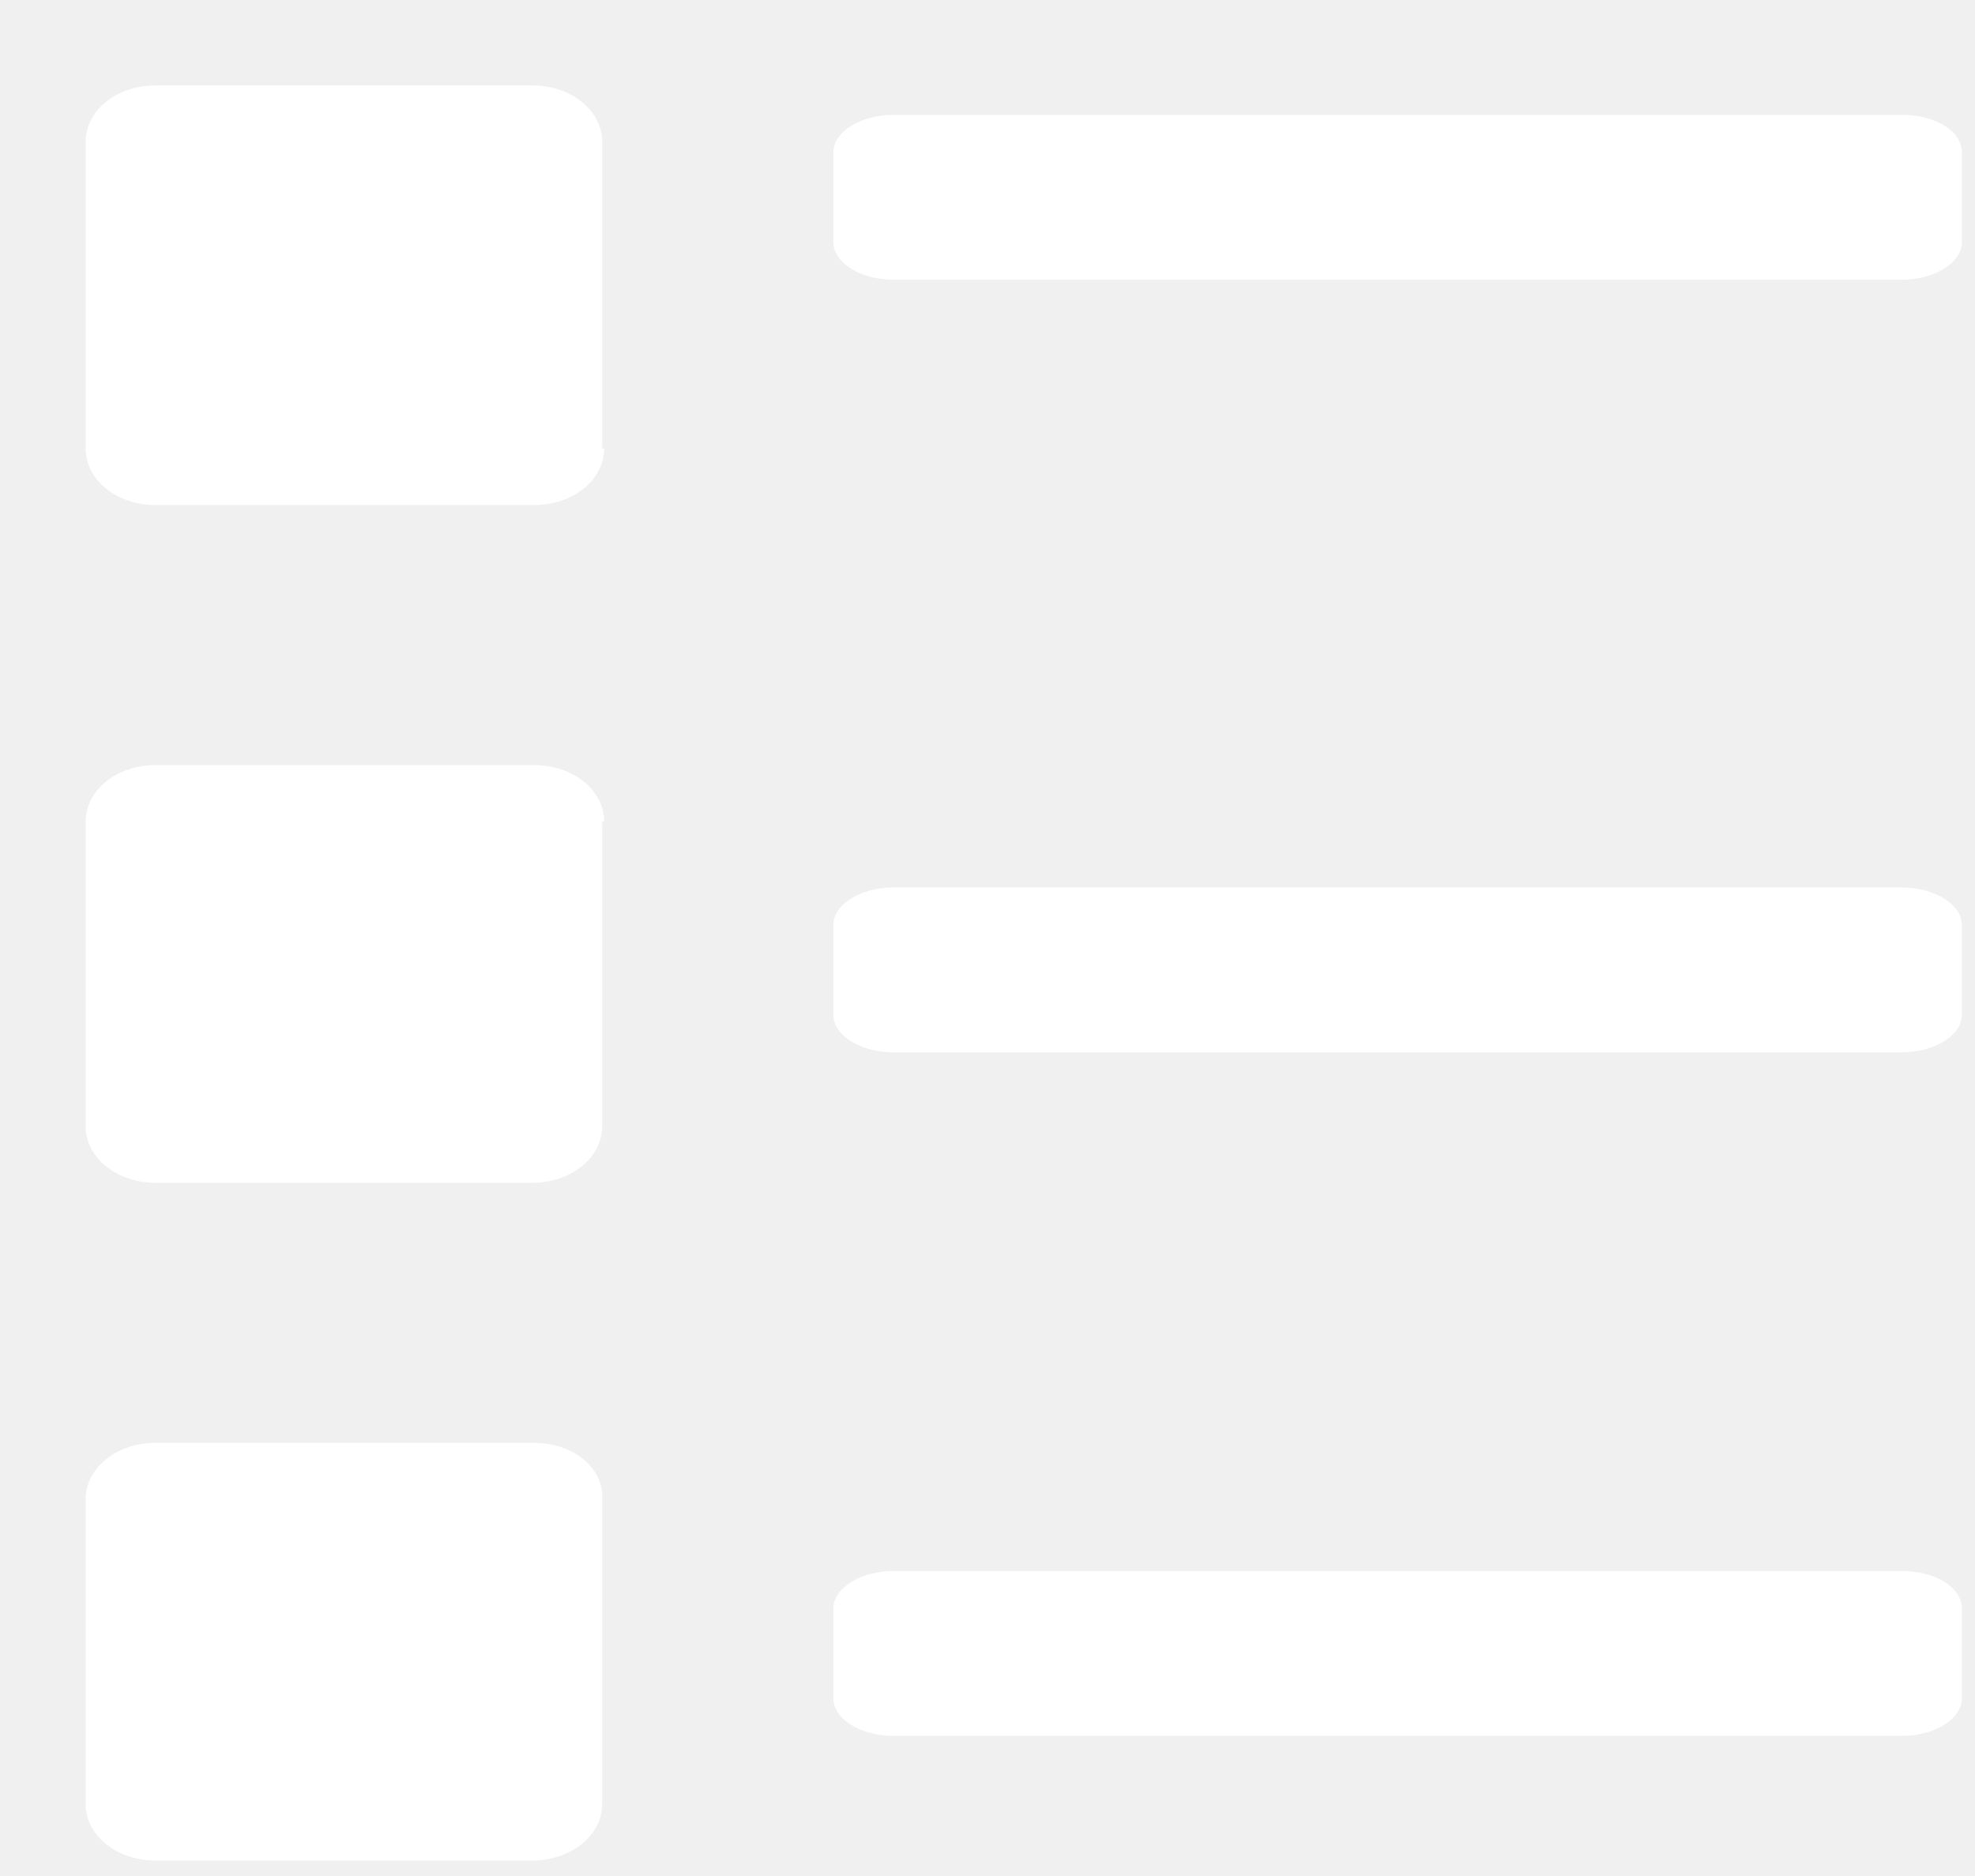
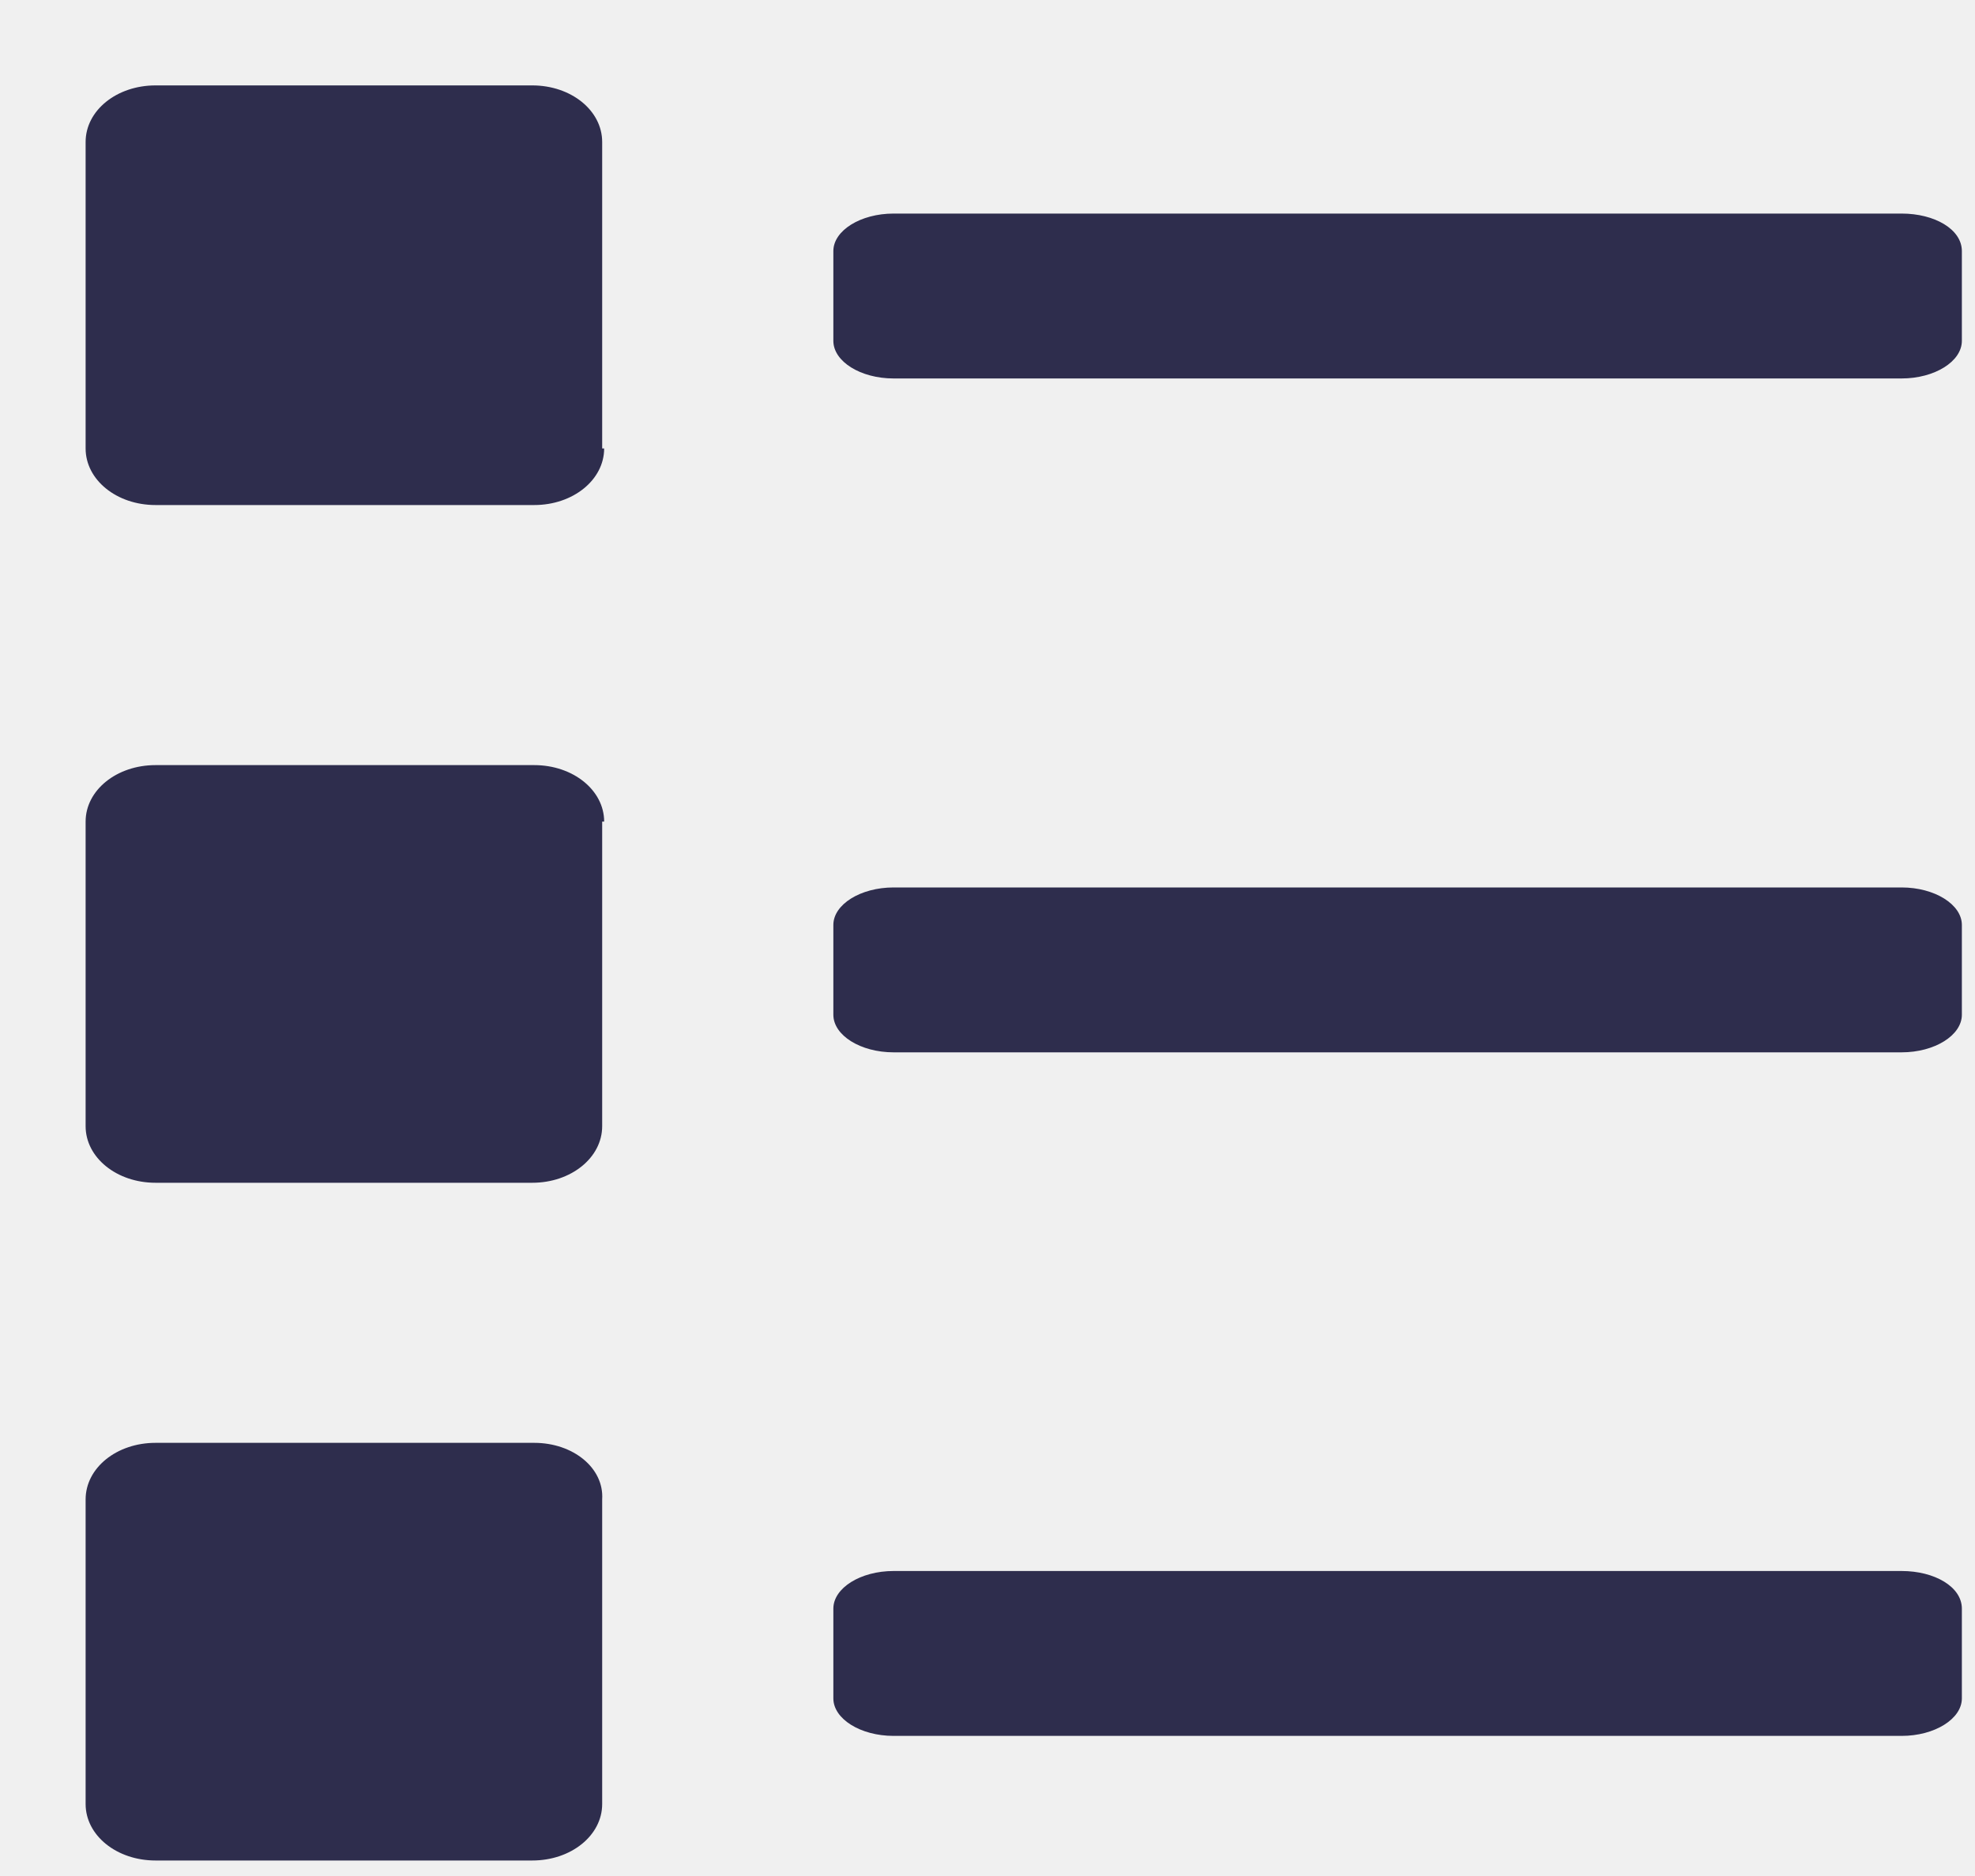
<svg xmlns="http://www.w3.org/2000/svg" width="20px" height="19px" viewBox="0 0 20 19" version="1.1">
  <defs />
-   <g id="iPhone-7" stroke="none" stroke-width="1" fill="none" fill-rule="evenodd" transform="translate(-177, -613)">
-     <path d="M183.118,617.542 C183.118,617.86 182.803,618.115 182.41,618.115 L178.575,618.115 C178.181,618.115 177.867,617.86 177.867,617.542 L177.867,614.438 C177.867,614.119 178.181,613.865 178.575,613.865 L182.39,613.865 C182.784,613.865 183.098,614.119 183.098,614.438 L183.098,617.542 L183.118,617.542 Z M182.41,627.613 L178.575,627.613 C178.181,627.613 177.867,627.867 177.867,628.186 L177.867,631.271 C177.867,631.589 178.181,631.843 178.575,631.843 L182.39,631.843 C182.784,631.843 183.098,631.589 183.098,631.271 L183.098,628.186 C183.118,627.867 182.803,627.613 182.41,627.613 Z M183.118,621.321 C183.118,621.003 182.803,620.749 182.41,620.749 L178.575,620.749 C178.181,620.749 177.867,621.003 177.867,621.321 L177.867,624.406 C177.867,624.724 178.181,624.979 178.575,624.979 L182.39,624.979 C182.784,624.979 183.098,624.724 183.098,624.406 L183.098,621.321 L183.118,621.321 Z M196.257,614.163 L186.049,614.163 C185.714,614.163 185.439,614.335 185.439,614.543 L185.439,615.452 C185.439,615.661 185.714,615.833 186.049,615.833 L196.257,615.833 C196.591,615.833 196.867,615.661 196.867,615.452 L196.867,614.543 C196.867,614.322 196.591,614.163 196.257,614.163 Z M196.257,621.988 L186.049,621.988 C185.714,621.988 185.439,622.16 185.439,622.368 L185.439,623.277 C185.439,623.486 185.714,623.658 186.049,623.658 L196.257,623.658 C196.591,623.658 196.867,623.486 196.867,623.277 L196.867,622.368 C196.867,622.16 196.591,621.988 196.257,621.988 Z M196.257,628.911 L186.049,628.911 C185.714,628.911 185.439,629.083 185.439,629.292 L185.439,630.201 C185.439,630.409 185.714,630.581 186.049,630.581 L196.257,630.581 C196.591,630.581 196.867,630.409 196.867,630.201 L196.867,629.292 C196.867,629.071 196.591,628.911 196.257,628.911 Z" id="menurakning" fill="#FFFFFF" fill-rule="nonzero" />
+   <g id="Leaderboard" stroke="none" stroke-width="1" fill="none" fill-rule="evenodd" transform="translate(-175, -617)">
+     <g id="menu" transform="translate(44, 606)" fill="#2E2D4D" fill-rule="nonzero">
+       <g id="menumid" transform="translate(120, 0)">
+         <path d="M17.118,15.542 C17.118,15.86 16.803,16.115 16.41,16.115 L12.575,16.115 C12.181,16.115 11.867,15.86 11.867,15.542 L11.867,12.438 C11.867,12.119 12.181,11.865 12.575,11.865 L16.39,11.865 C16.784,11.865 17.098,12.119 17.098,12.438 L17.098,15.542 L17.118,15.542 Z M16.41,25.613 L12.575,25.613 C12.181,25.613 11.867,25.867 11.867,26.186 L11.867,29.271 C11.867,29.589 12.181,29.843 12.575,29.843 L16.39,29.843 C16.784,29.843 17.098,29.589 17.098,29.271 L17.098,26.186 C17.118,25.867 16.803,25.613 16.41,25.613 Z M17.118,19.321 C17.118,19.003 16.803,18.749 16.41,18.749 L12.575,18.749 C12.181,18.749 11.867,19.003 11.867,19.321 L11.867,22.406 C11.867,22.724 12.181,22.979 12.575,22.979 L16.39,22.979 C16.784,22.979 17.098,22.724 17.098,22.406 L17.098,19.321 L17.118,19.321 Z M30.257,13.163 L20.049,13.163 C19.714,13.163 19.439,13.335 19.439,13.543 L19.439,14.452 C19.439,14.661 19.714,14.833 20.049,14.833 L30.257,14.833 C30.591,14.833 30.867,14.661 30.867,14.452 L30.867,13.543 C30.867,13.322 30.591,13.163 30.257,13.163 Z M30.257,19.988 L20.049,19.988 C19.714,19.988 19.439,20.16 19.439,20.368 L19.439,21.277 C19.439,21.486 19.714,21.658 20.049,21.658 L30.257,21.658 C30.591,21.658 30.867,21.486 30.867,21.277 L30.867,20.368 C30.867,20.16 30.591,19.988 30.257,19.988 Z M30.257,26.911 L20.049,26.911 C19.714,26.911 19.439,27.083 19.439,27.292 L19.439,28.201 C19.439,28.409 19.714,28.581 20.049,28.581 L30.257,28.581 C30.591,28.581 30.867,28.409 30.867,28.201 L30.867,27.292 C30.867,27.071 30.591,26.911 30.257,26.911 Z" id="menurakning" />
+       </g>
+     </g>
  </g>
</svg>
